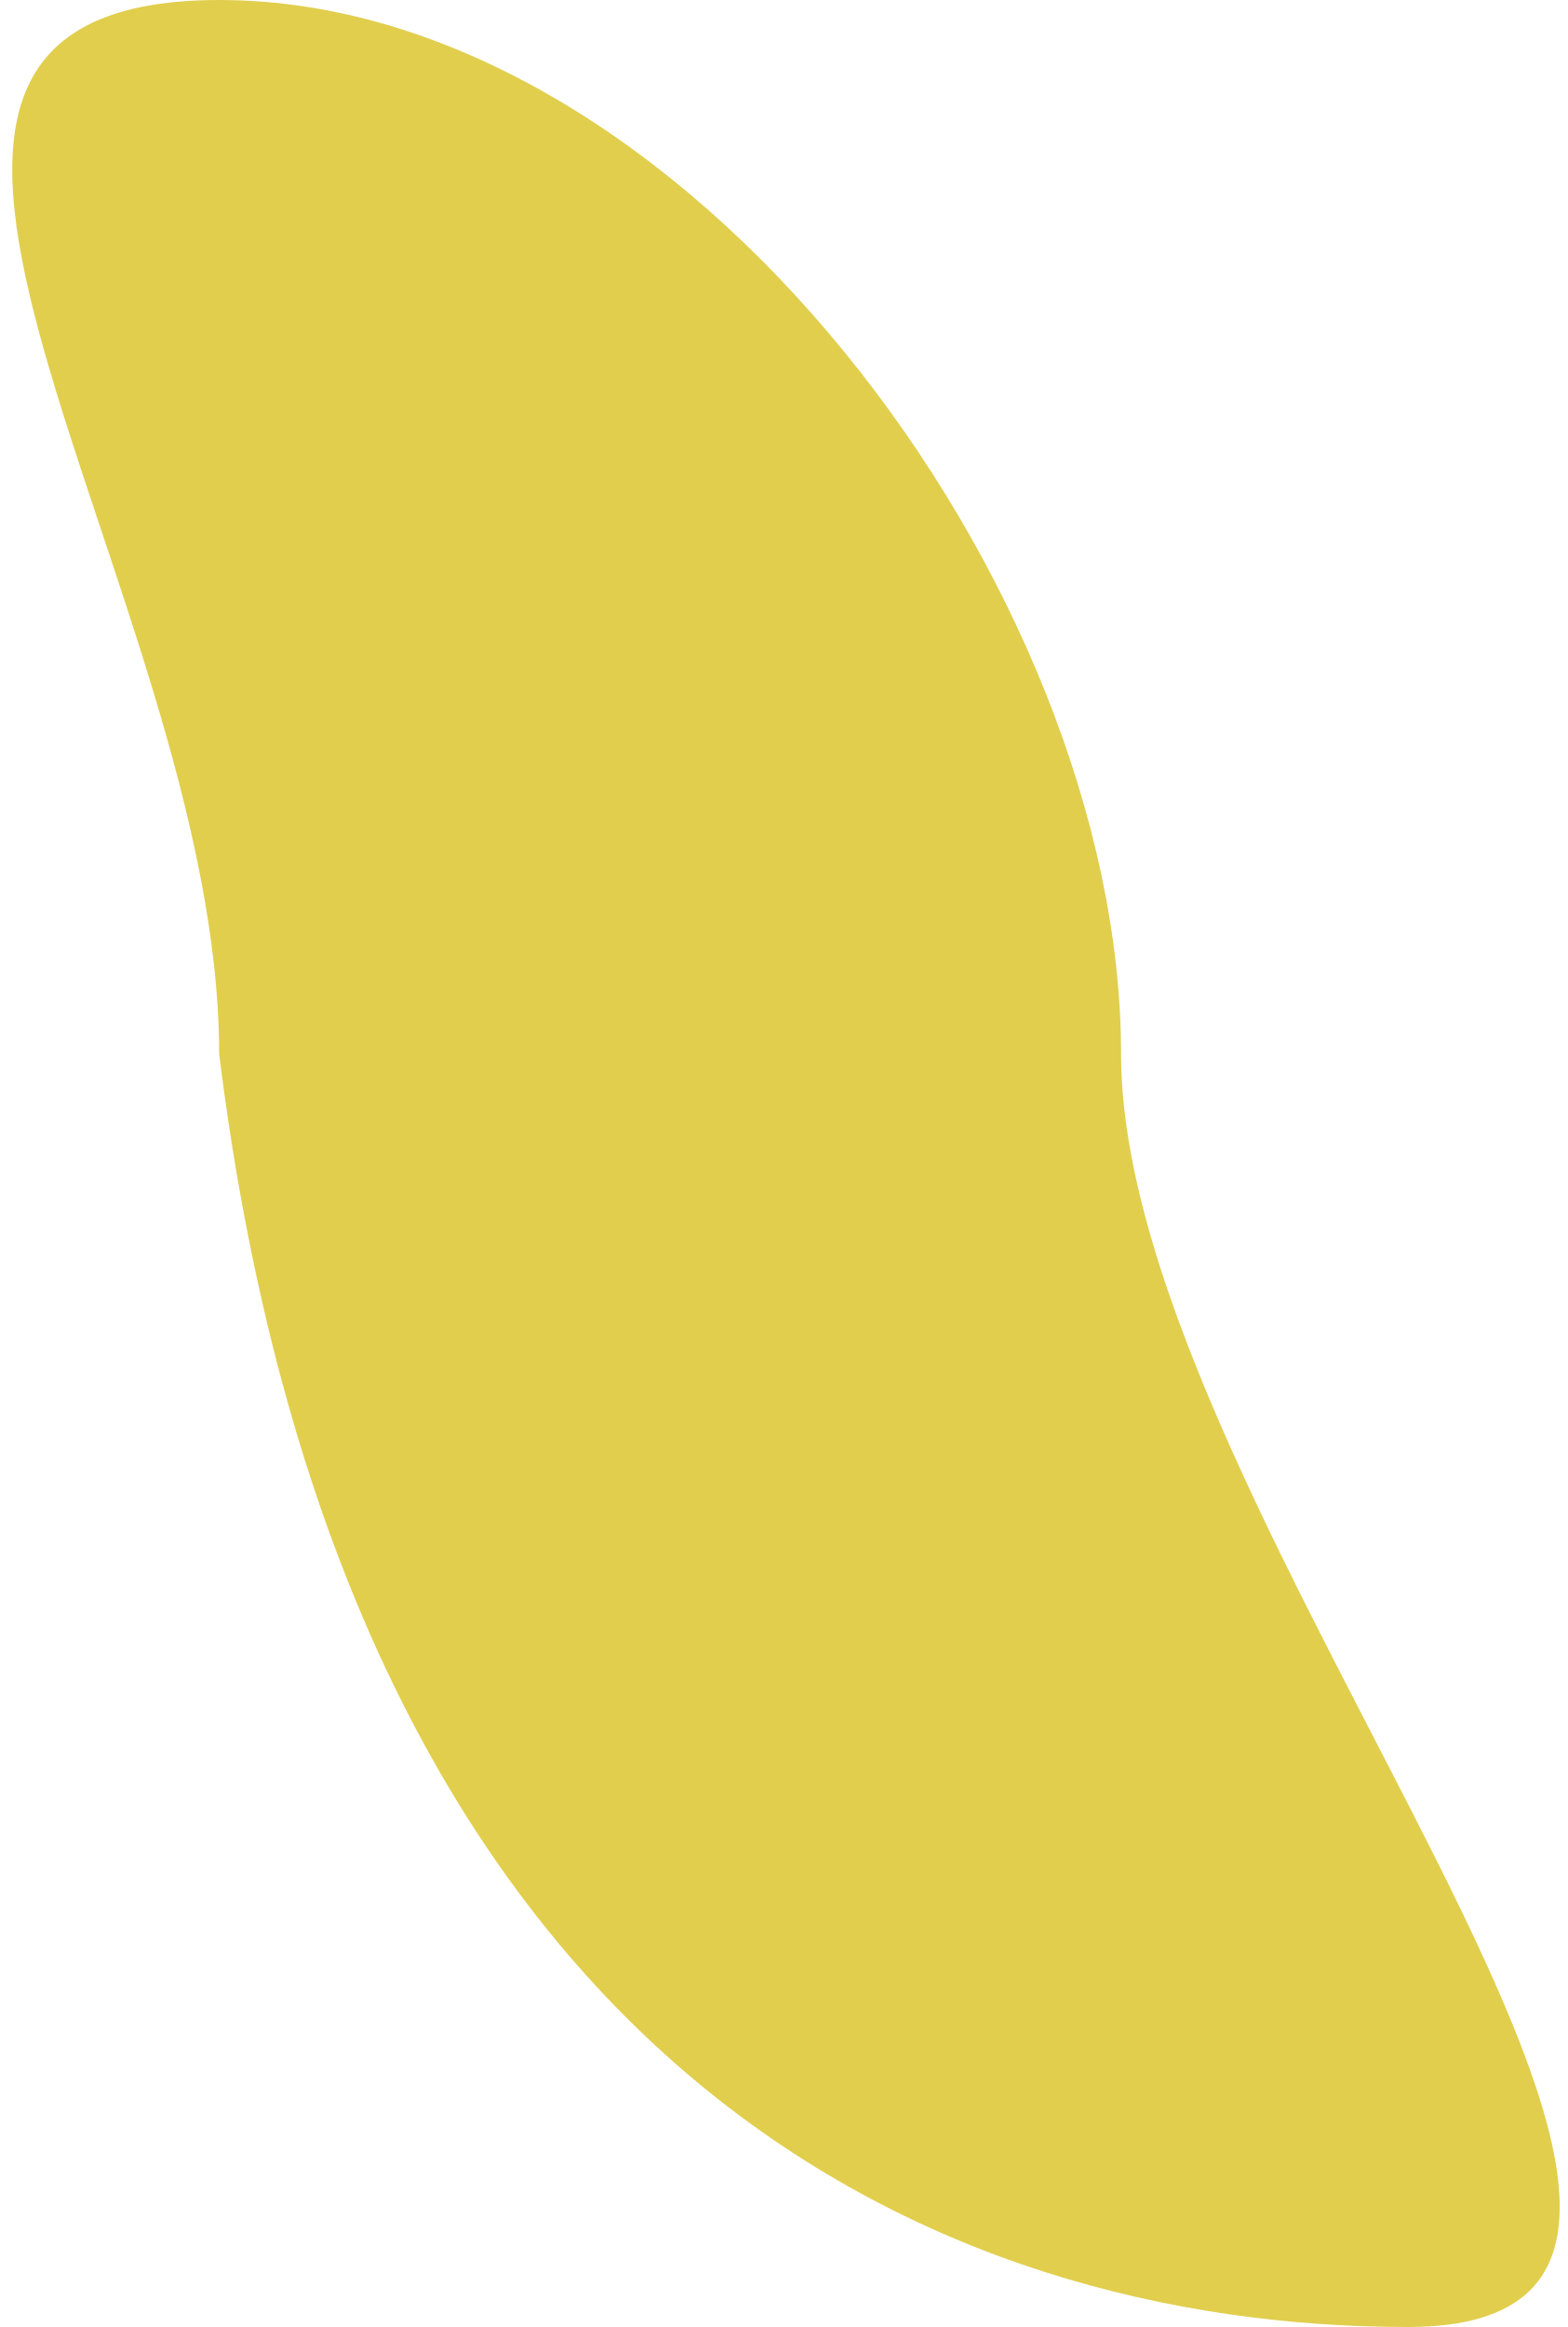
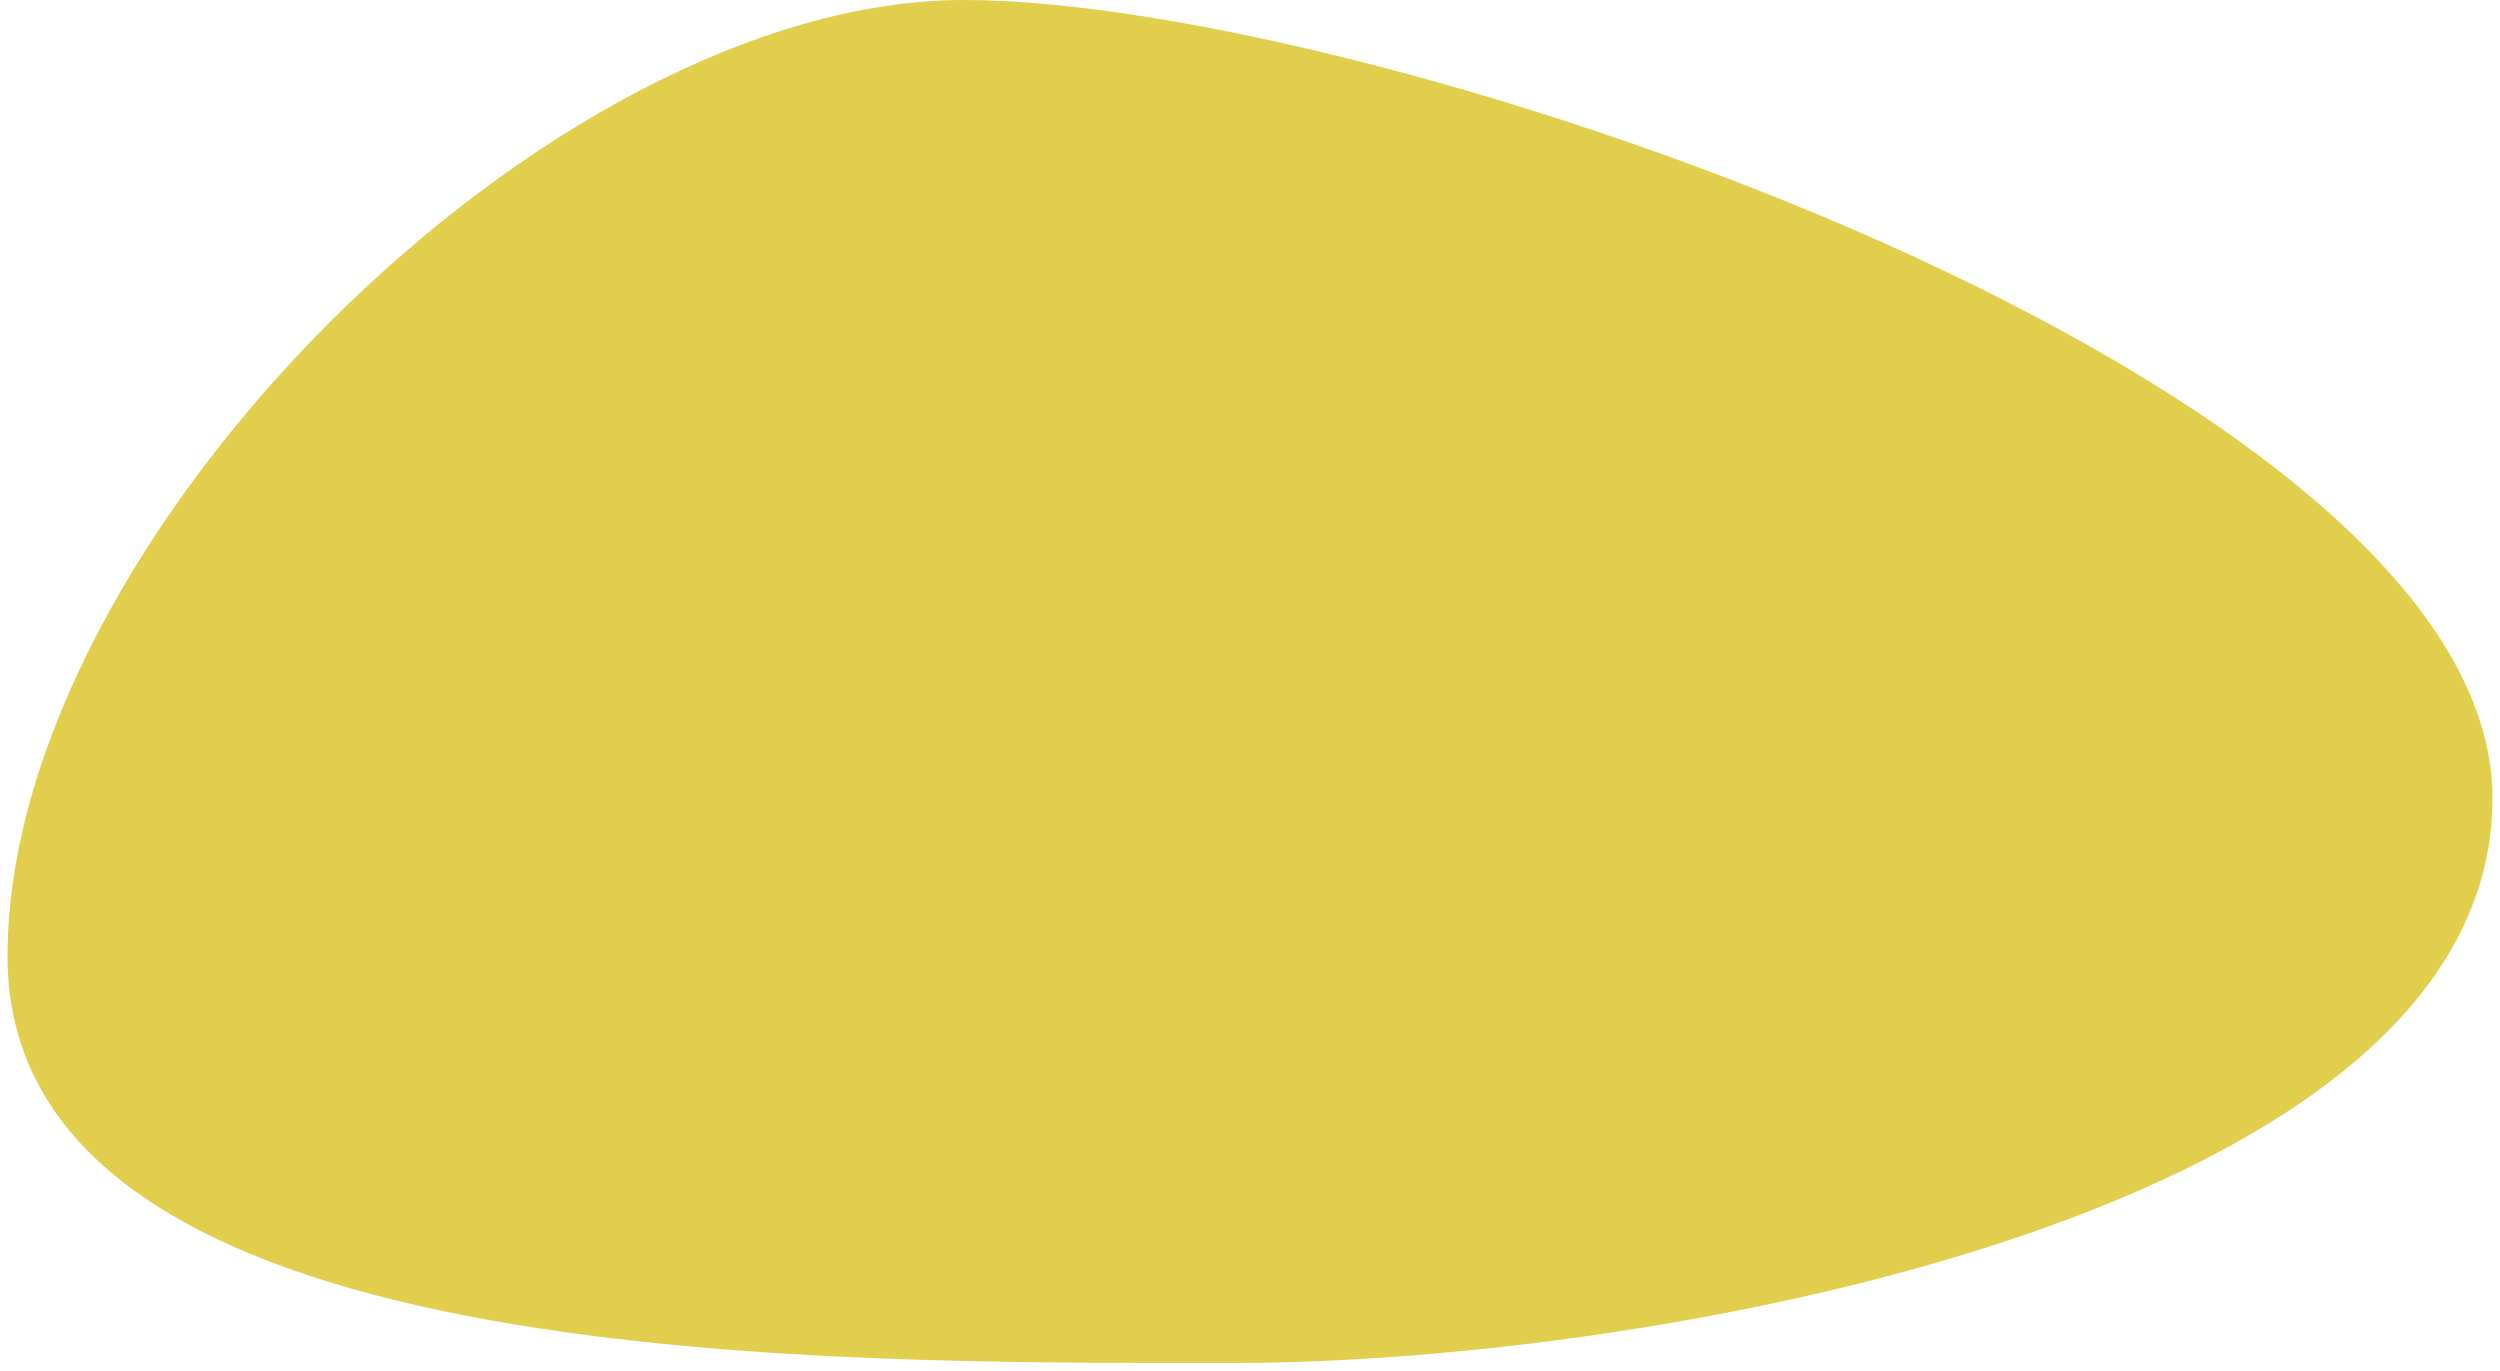
- <svg xmlns="http://www.w3.org/2000/svg" width="93" height="138" viewBox="0 0 93 138" fill="none">
-   <path d="M66.5 62.5C66.5 90.114 111.114 138 83.5 138C55.886 138 20.5 123 13 62.5C13 34.886 -14.614 0 13 0C40.614 0 66.5 34.886 66.5 62.5Z" fill="#E1CE4D" />
+ <svg xmlns="http://www.w3.org/2000/svg" width="166" height="91" viewBox="0 0 166 91" fill="none">
+   <path d="M165.5 53C165.5 80.614 109.614 90.5 82 90.5C54.386 90.5 0.5 91.114 0.5 63.5C0.5 35.886 36.386 0 64 0C91.614 0 165.5 25.386 165.5 53Z" fill="#E1CE4D" />
</svg>
